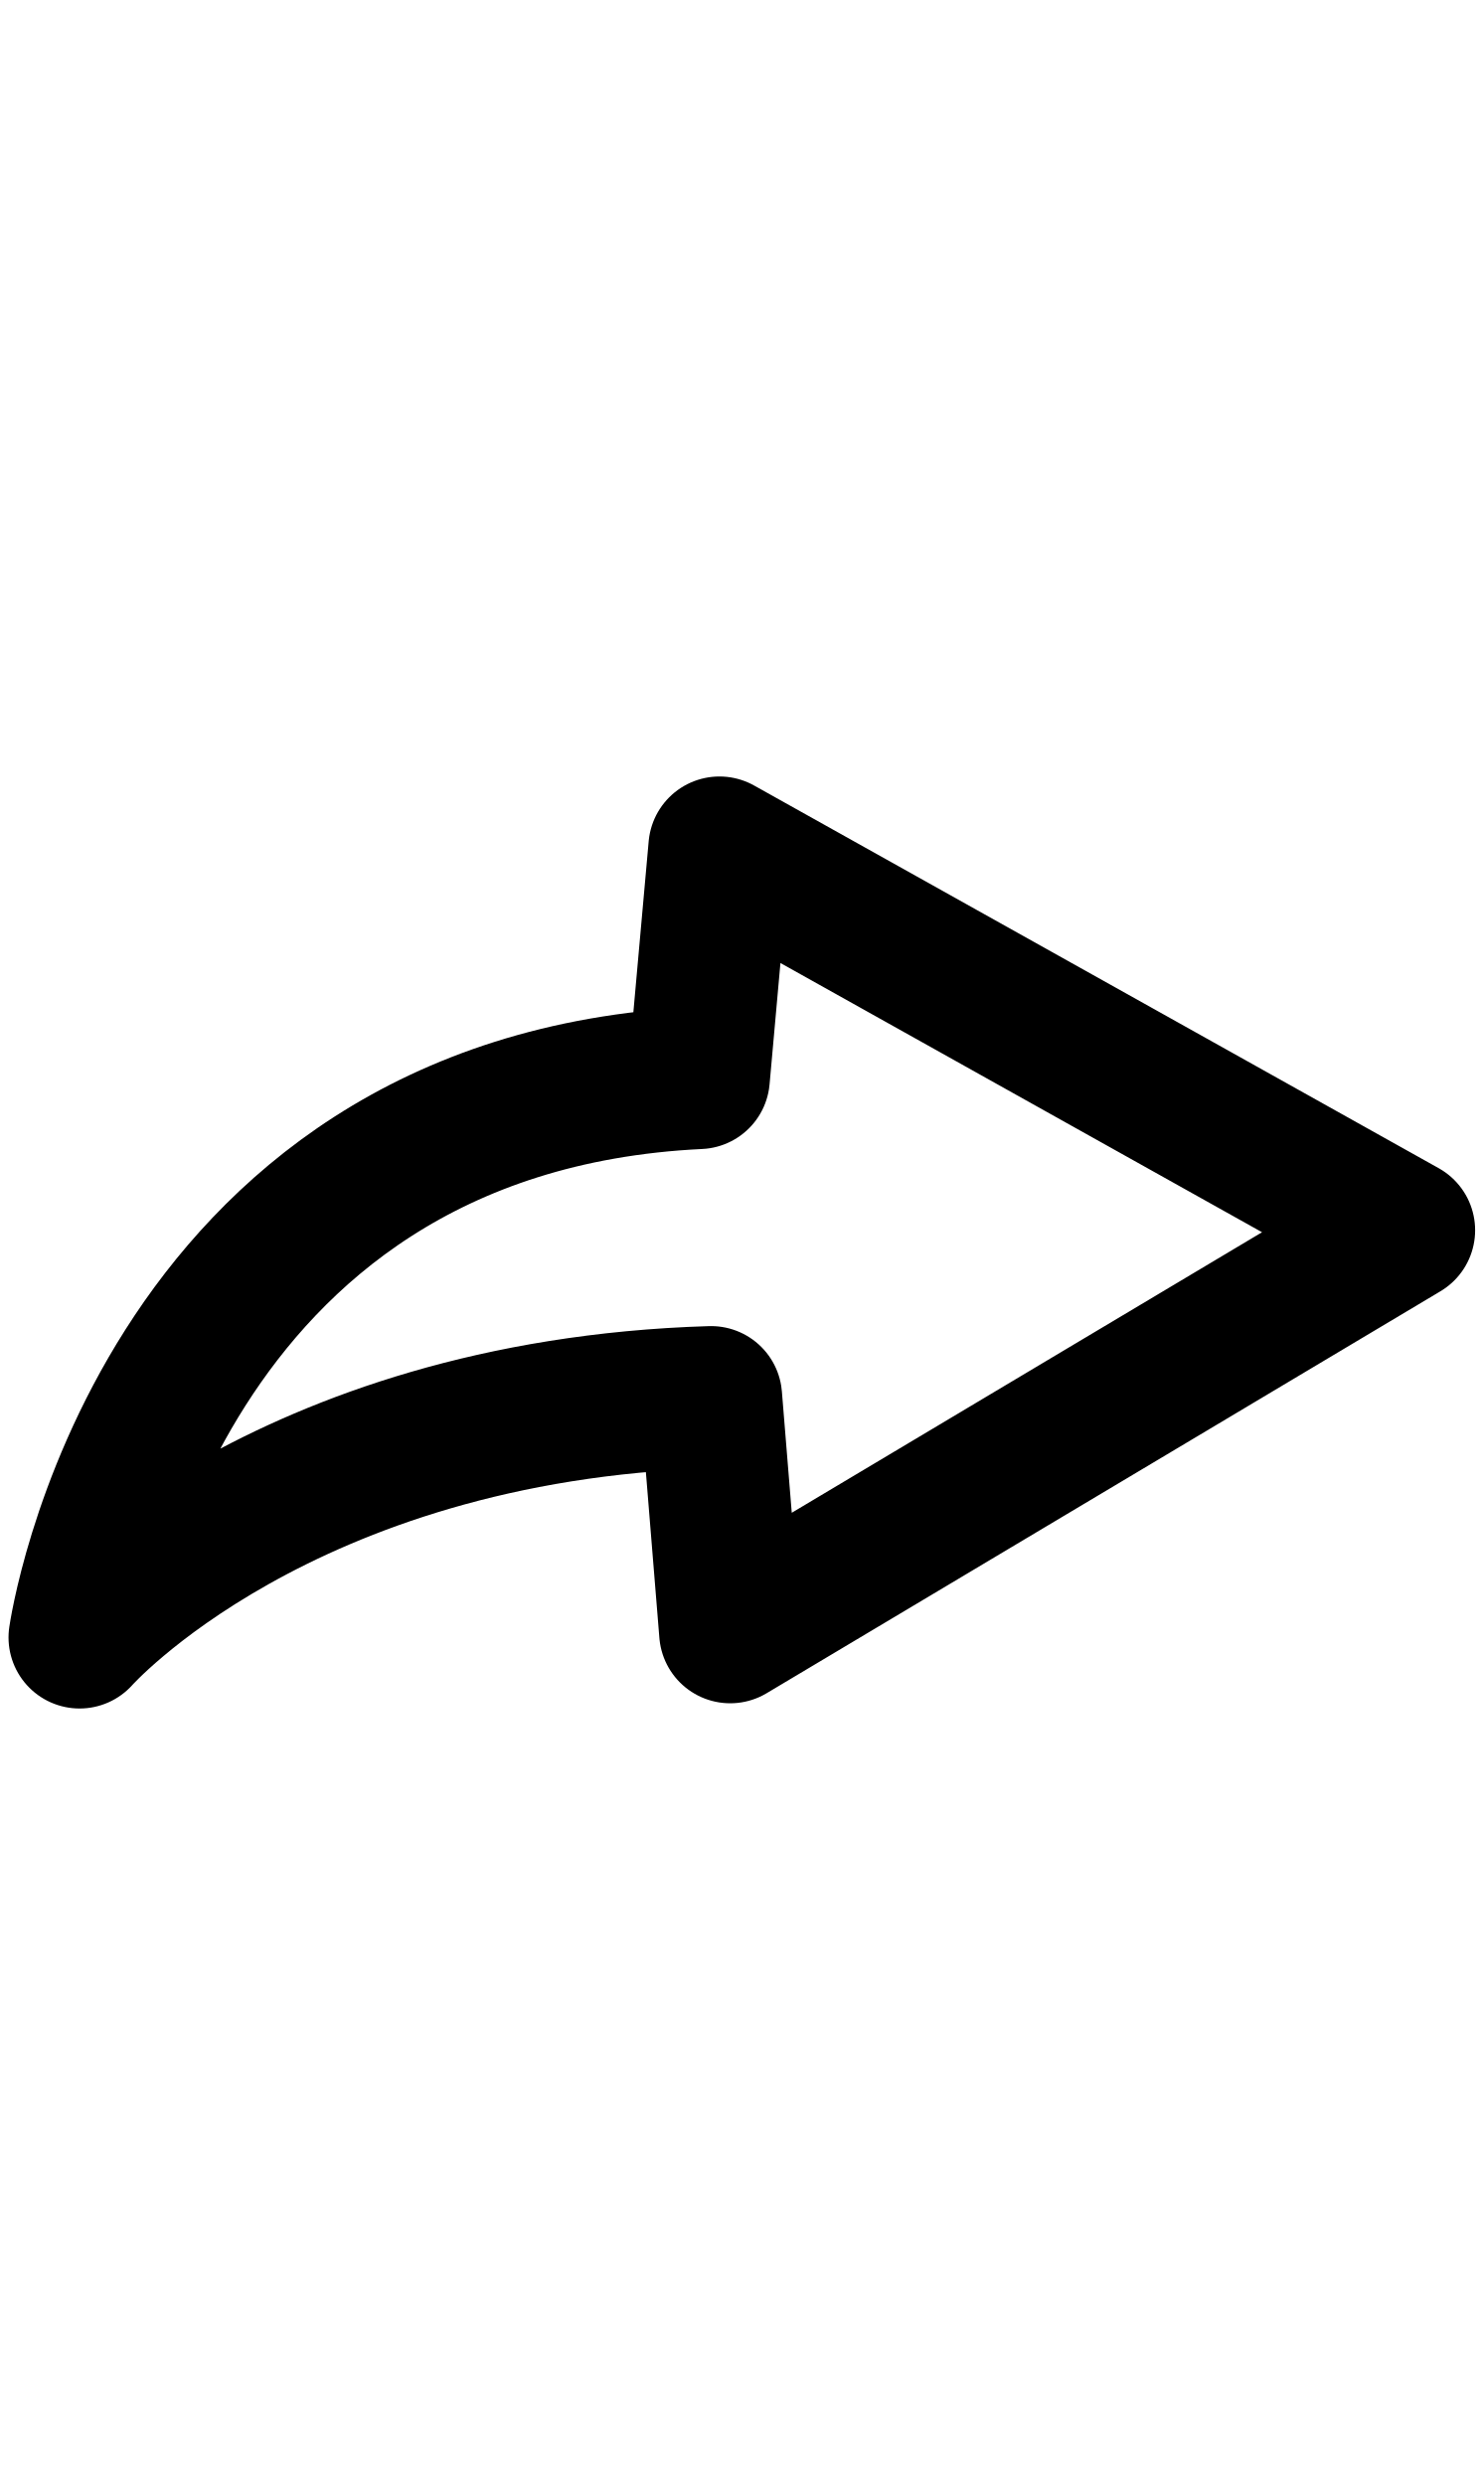
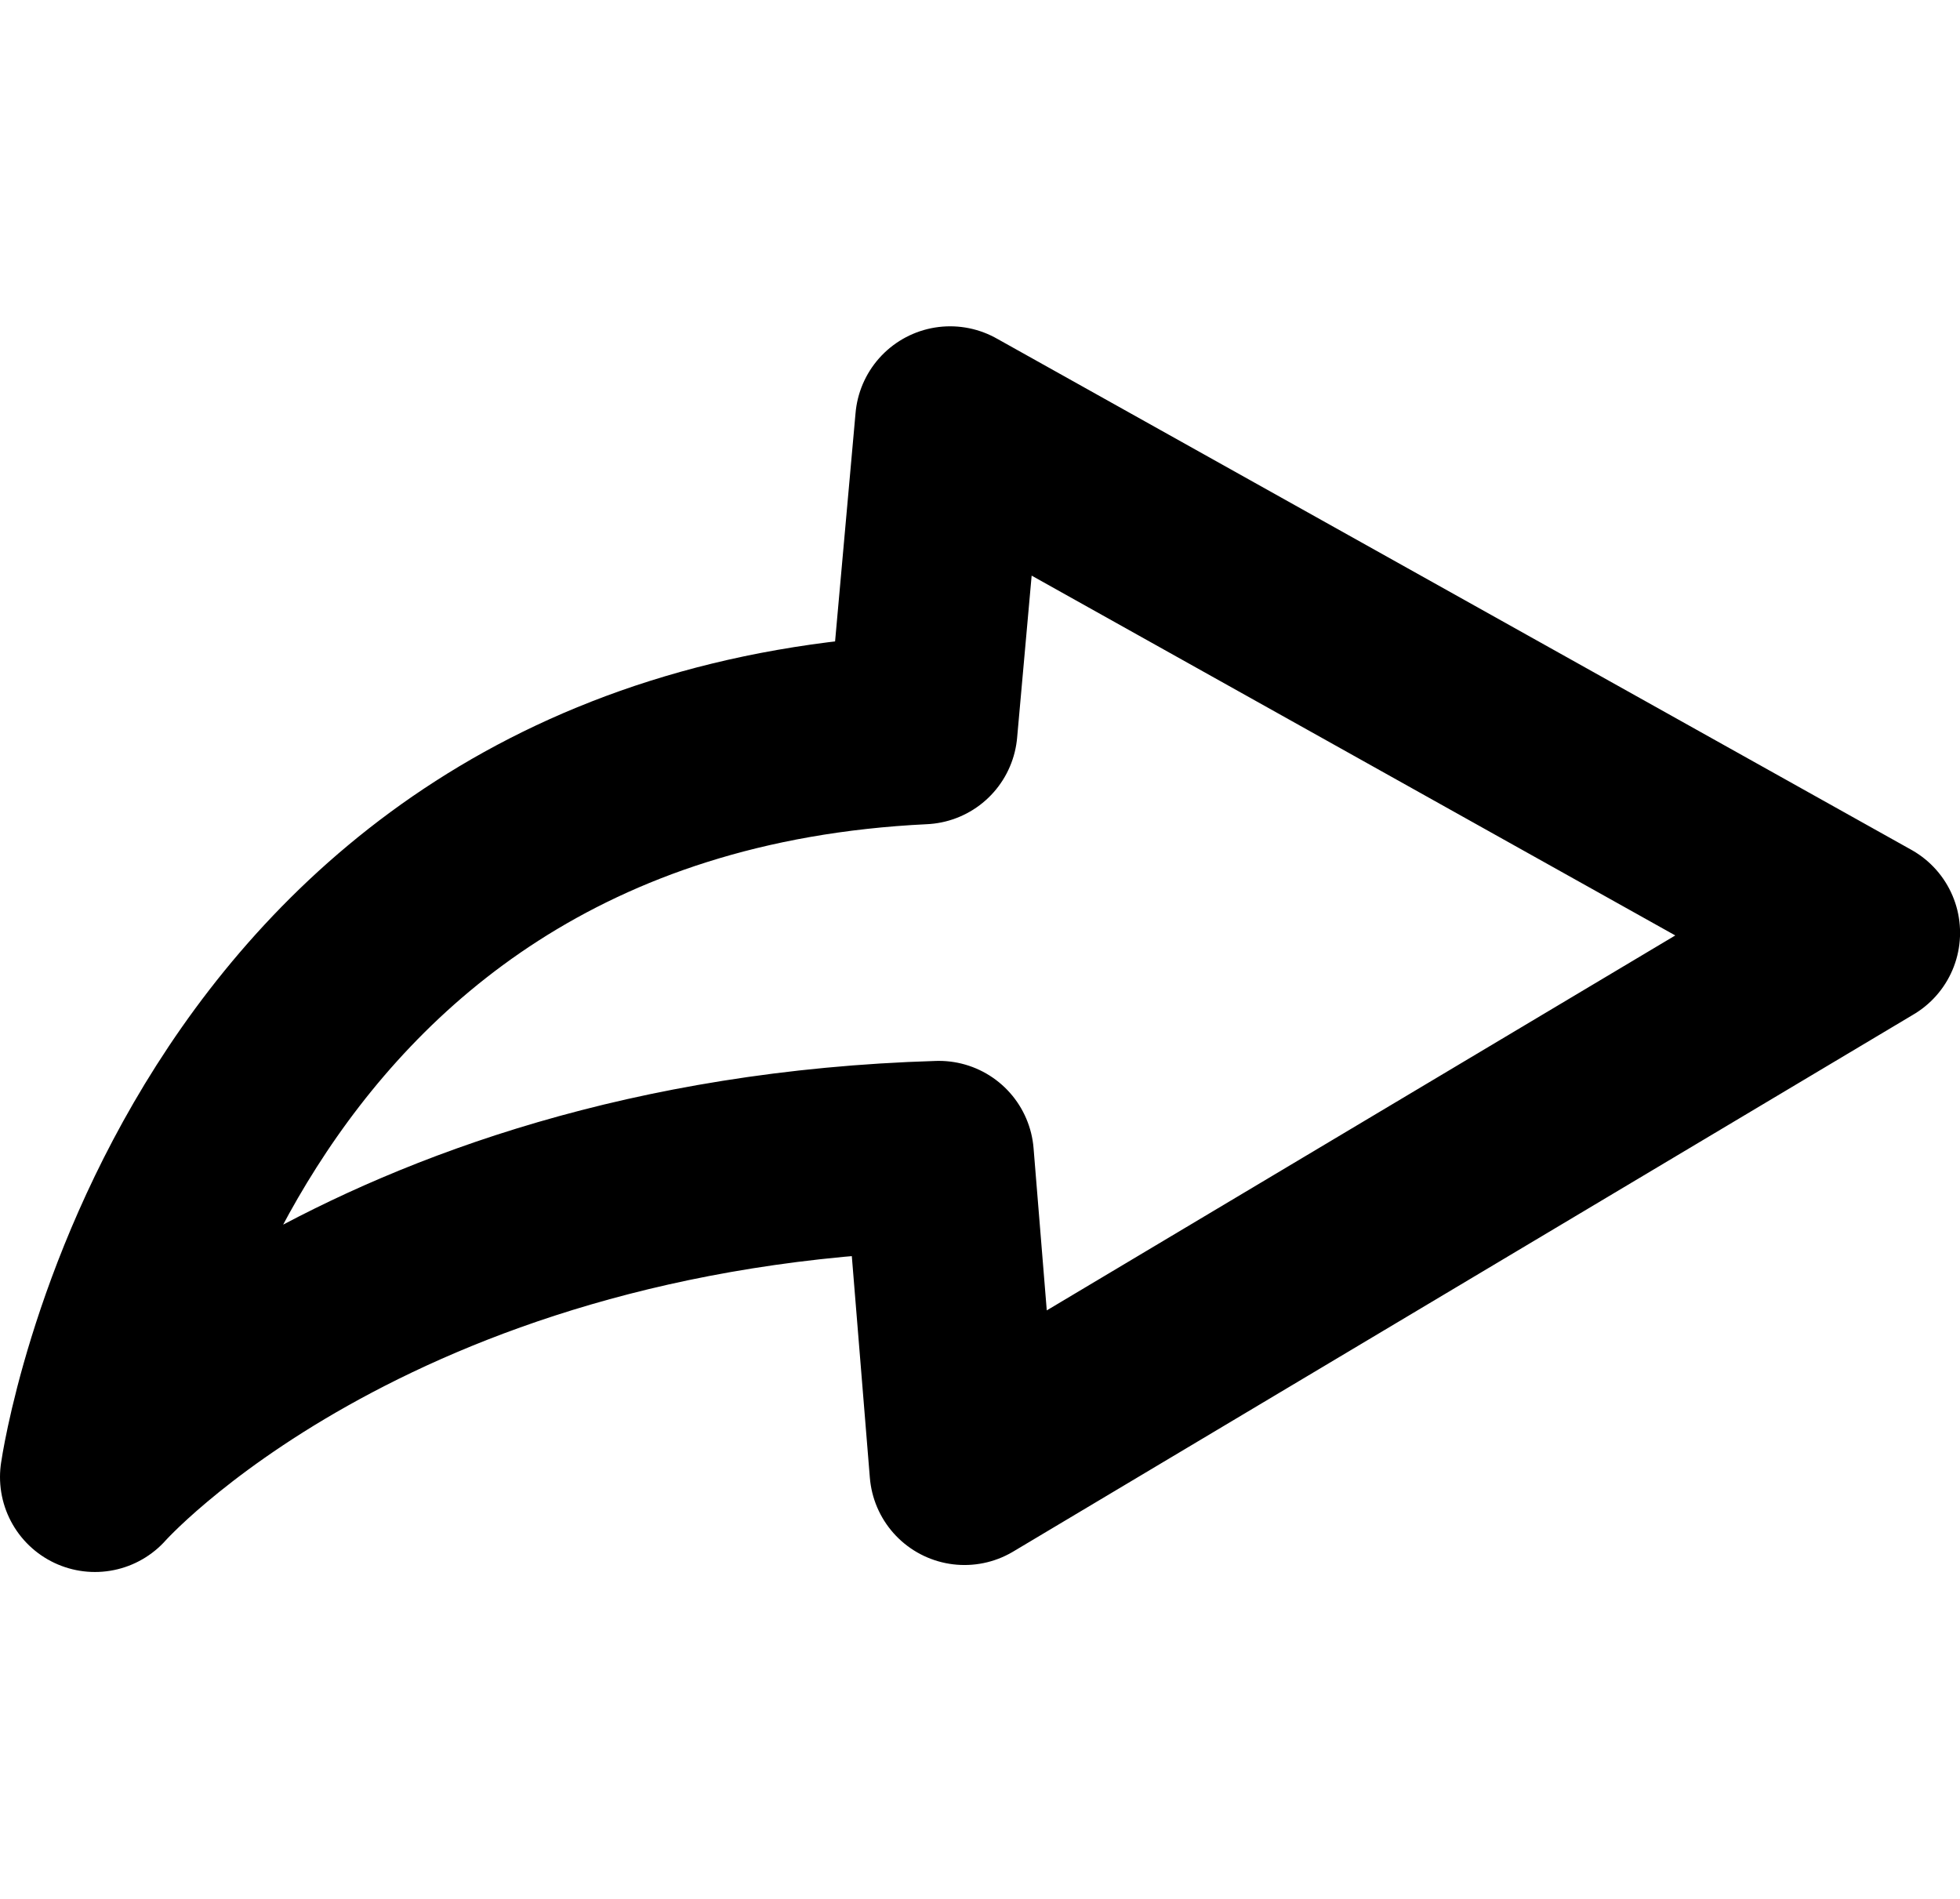
- <svg xmlns="http://www.w3.org/2000/svg" width="30.382mm" height="50.888mm" viewBox="0 0 30.382 50.888" version="1.1" id="svg1342">
+ <svg xmlns="http://www.w3.org/2000/svg" width="30.033mm" height="29.086mm" viewBox="0 0 30.033 29.086" version="1.1" id="svg1342">
  <defs id="defs1336" />
-   <g id="layer1" transform="translate(-105.7673,-89.77208)">
+   <g id="layer1" transform="translate(-105.9418,-100.6733)">
    <g transform="matrix(-1,0,0,1,887.1218,218.5229)" id="g7298">
-       <rect style="opacity:1;fill:none;fill-opacity:1;stroke:none;stroke-width:2.646;stroke-linecap:round;stroke-linejoin:round;stroke-miterlimit:4;stroke-dasharray:none;stroke-opacity:1;paint-order:markers fill stroke" id="rect1366" width="30.382" height="50.888" x="750.973" y="-128.751" rx="0.319" ry="0.319" />
      <path d="m 767.044,-106.675 c 11.123,0.534 12.681,11.456 12.681,11.456 0,0 -4.118,-4.656 -12.932,-4.921 l -0.392,4.814 -13.8,-8.232 14.02,-7.837 z" style="opacity:1;fill:none;fill-opacity:1;stroke:#000000;stroke-width:2.91;stroke-linecap:round;stroke-linejoin:round;stroke-miterlimit:4;stroke-dasharray:none;stroke-dashoffset:22.001;stroke-opacity:1;paint-order:markers fill stroke" id="path1320" />
    </g>
  </g>
</svg>
